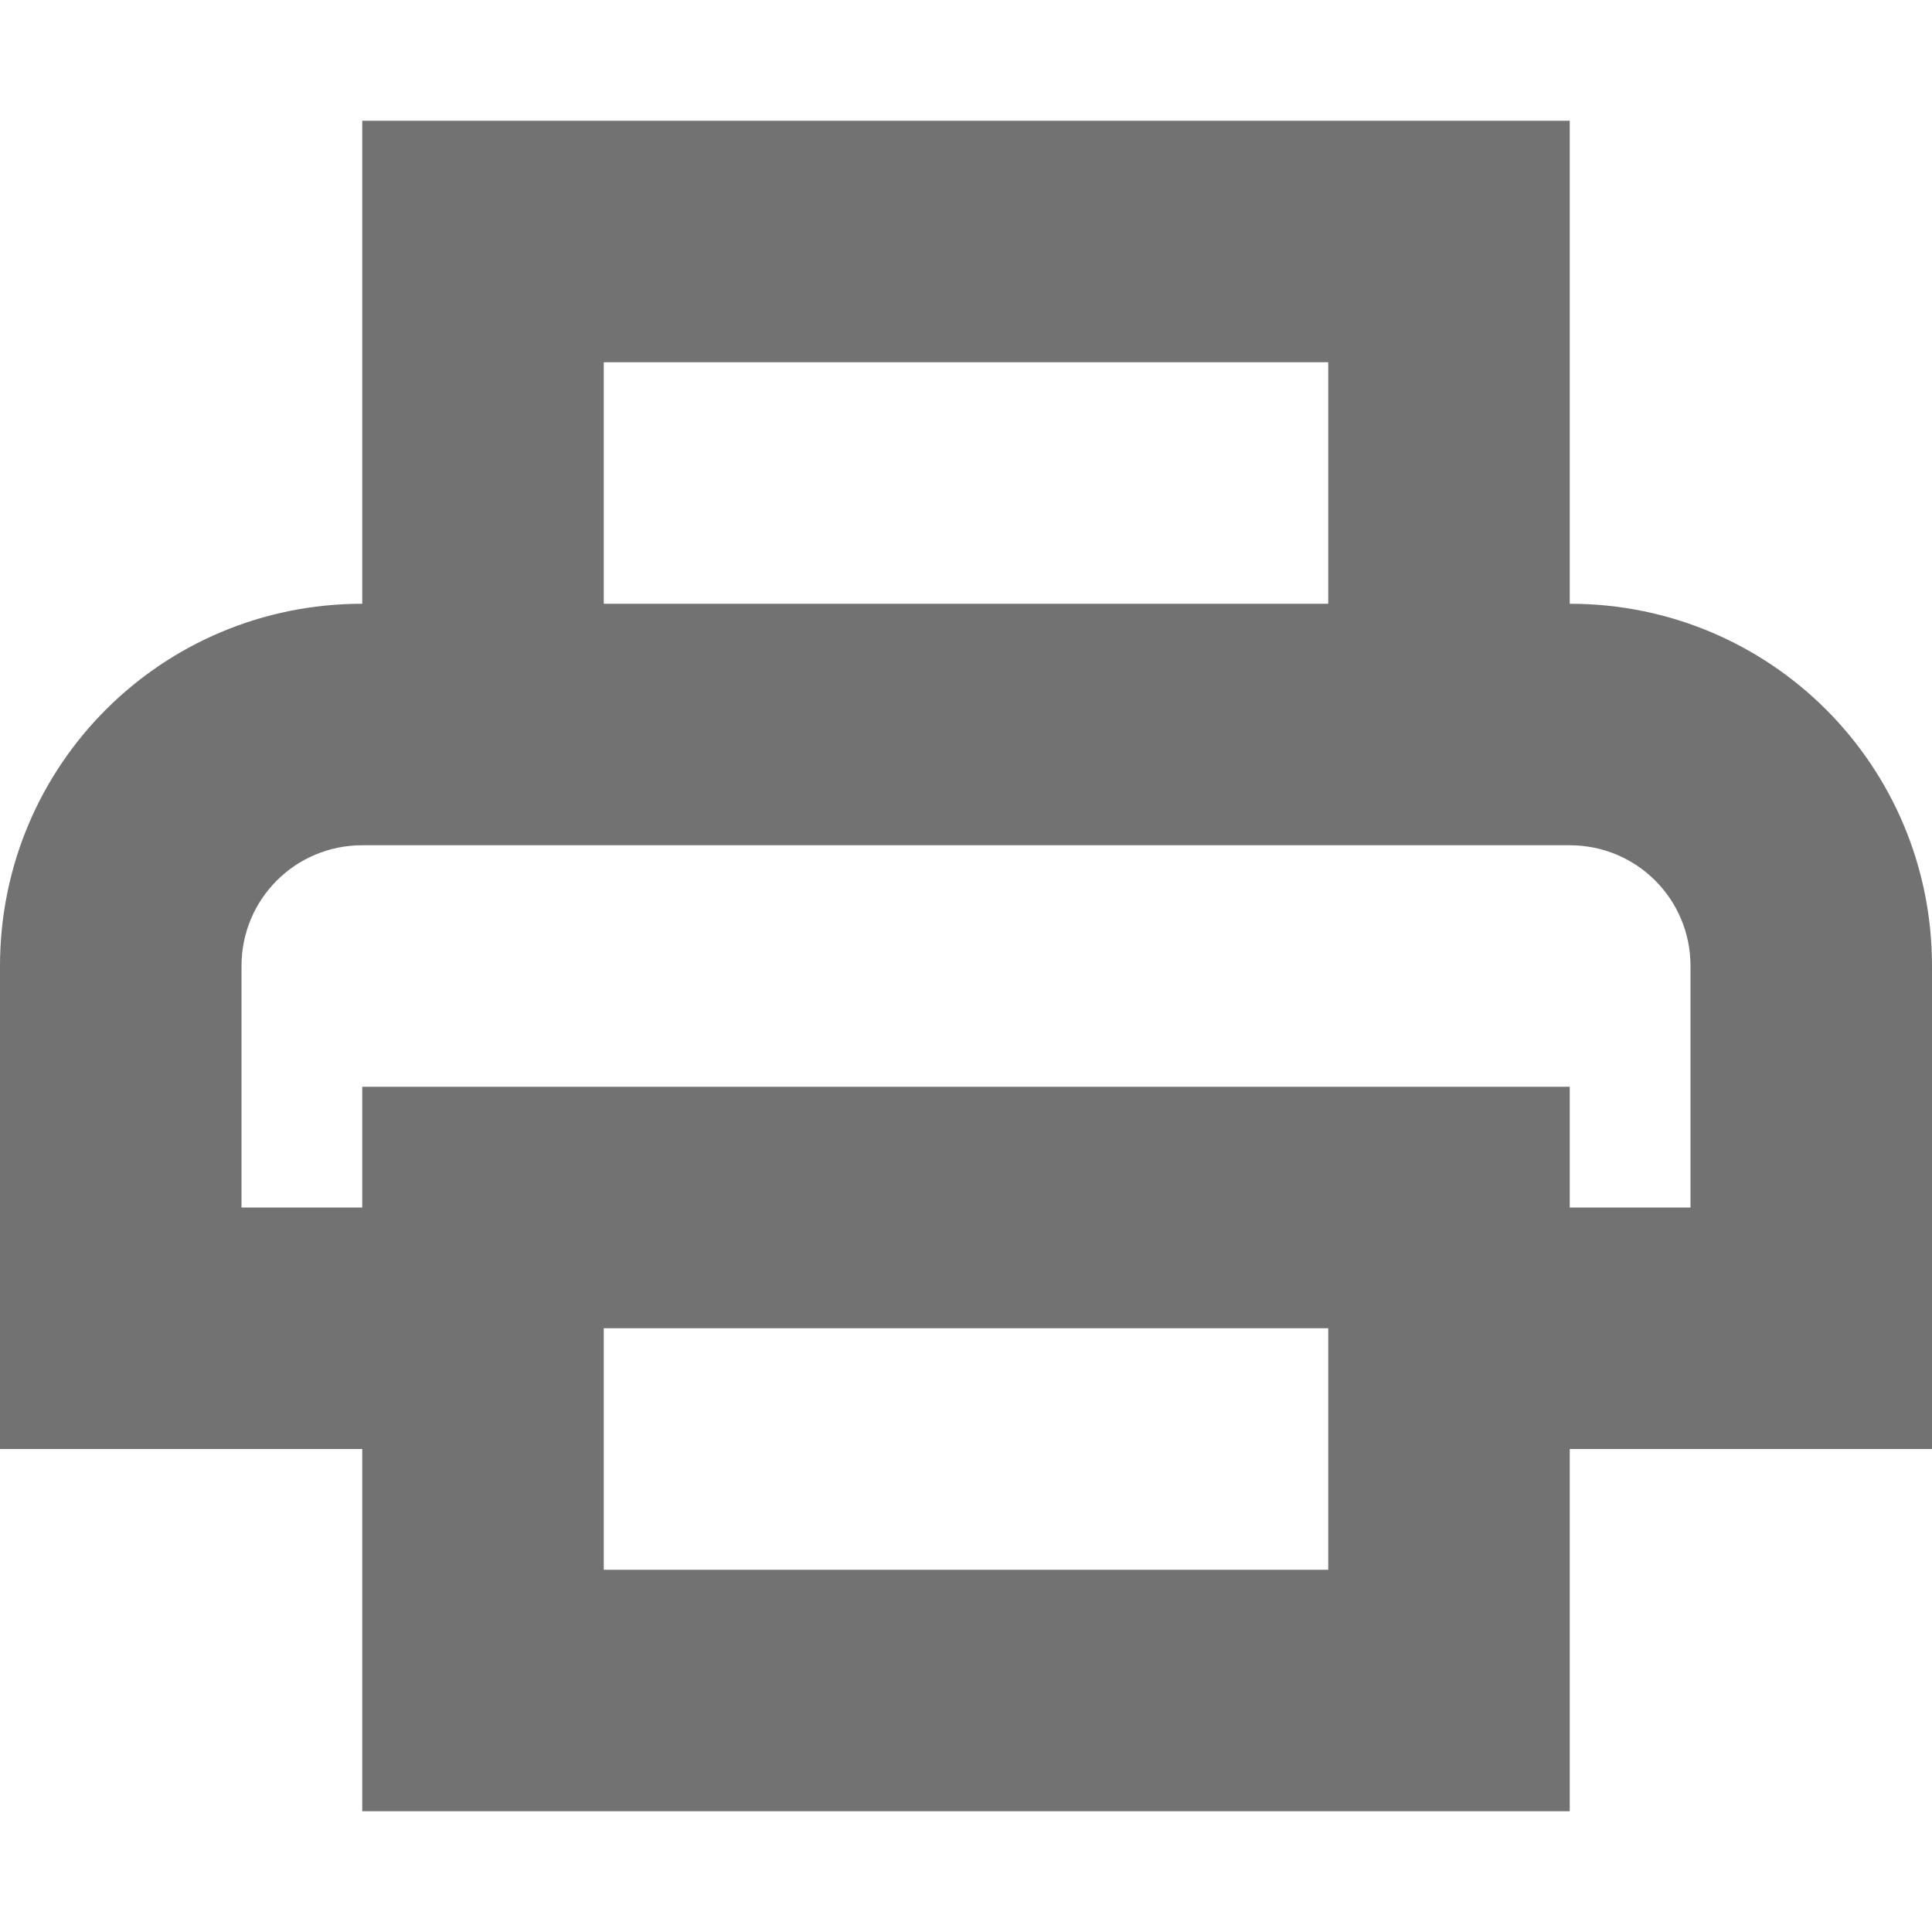
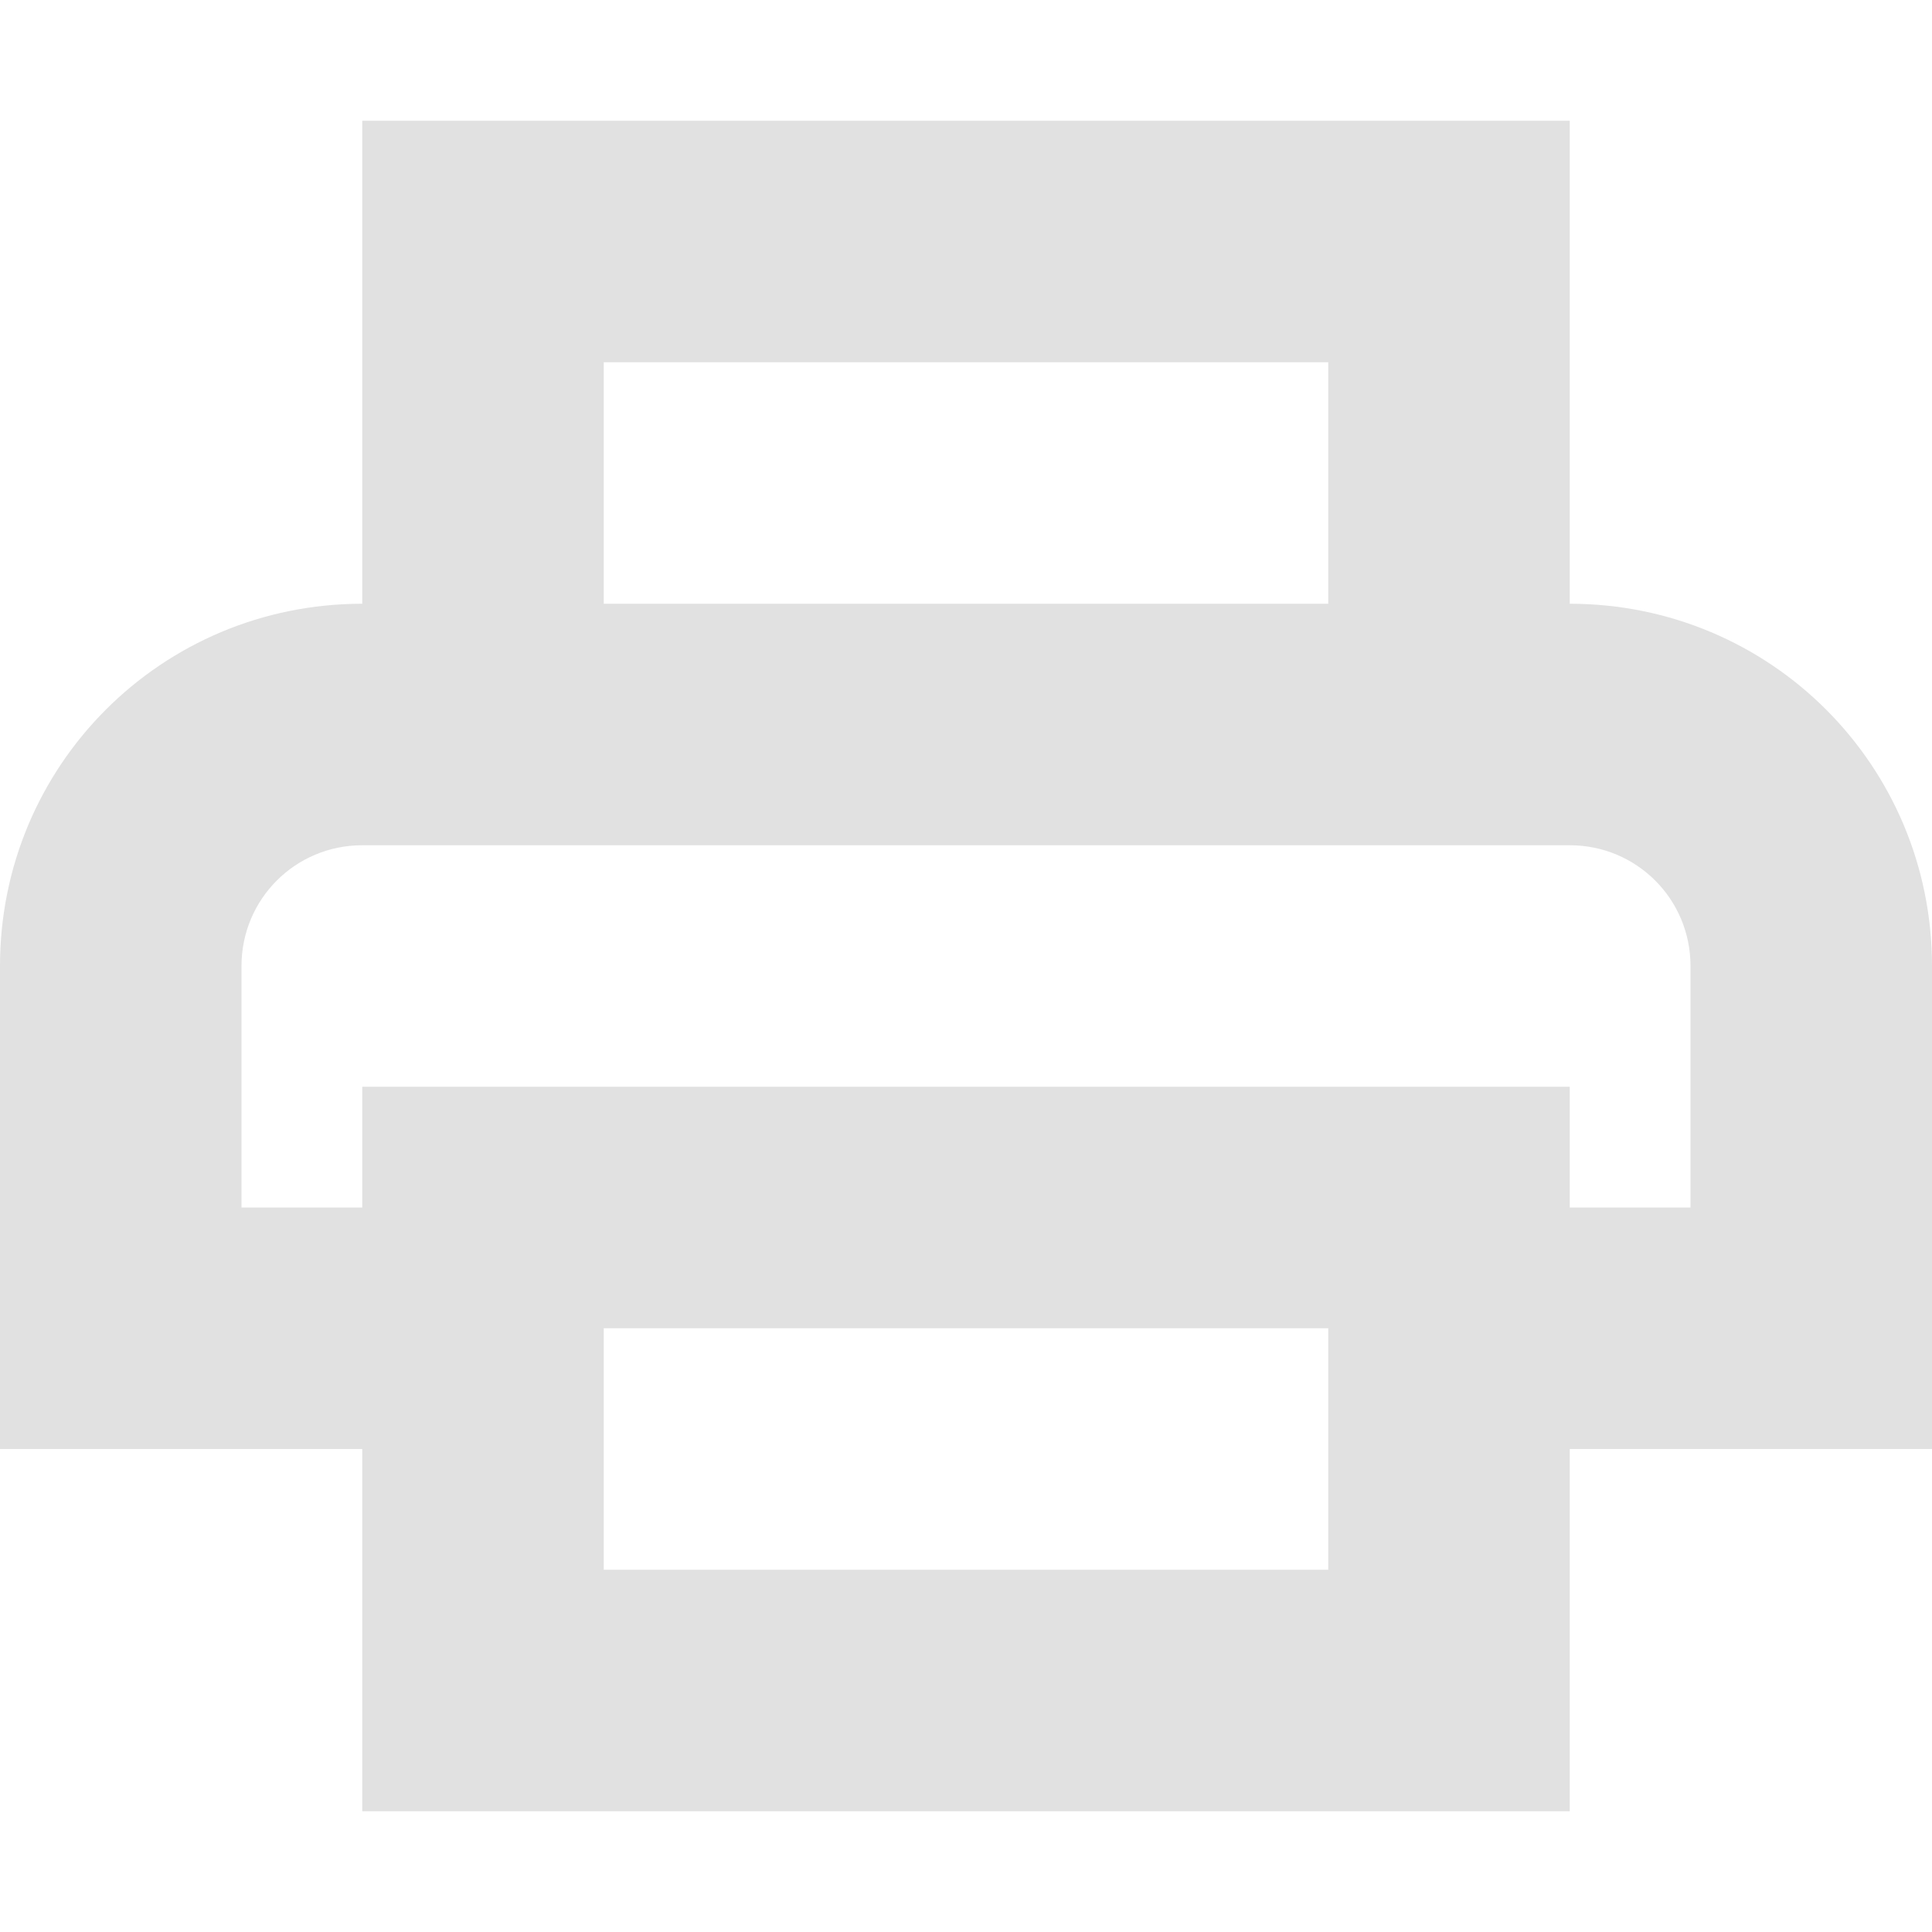
<svg xmlns="http://www.w3.org/2000/svg" width="16" height="16" version="1.1" viewBox="0 0 16 16">
  <defs>
-     <style id="current-color-scheme" type="text/css">.ColorScheme-Text { color:#727272; } .ColorScheme-Highlight { color:#44475a; }</style>
+     <style id="current-color-scheme" type="text/css">.ColorScheme-Text { color:#E1E1E1; } .ColorScheme-Highlight { color:#44475a; }</style>
  </defs>
  <path d="m3 1v4c-1.662 0-3 1.338-3 3v4h3v3h10v-3h3v-4c0-1.662-1.338-3-3-3v-4zm2 2h6v2h-6zm-2 4h10c0.554 0 1 0.446 1 1v2h-1v-1h-10v1h-1v-2c0-0.554 0.446-1 1-1zm2 4h6v2h-6z" class="ColorScheme-Text" style="fill:currentColor" />
</svg>
